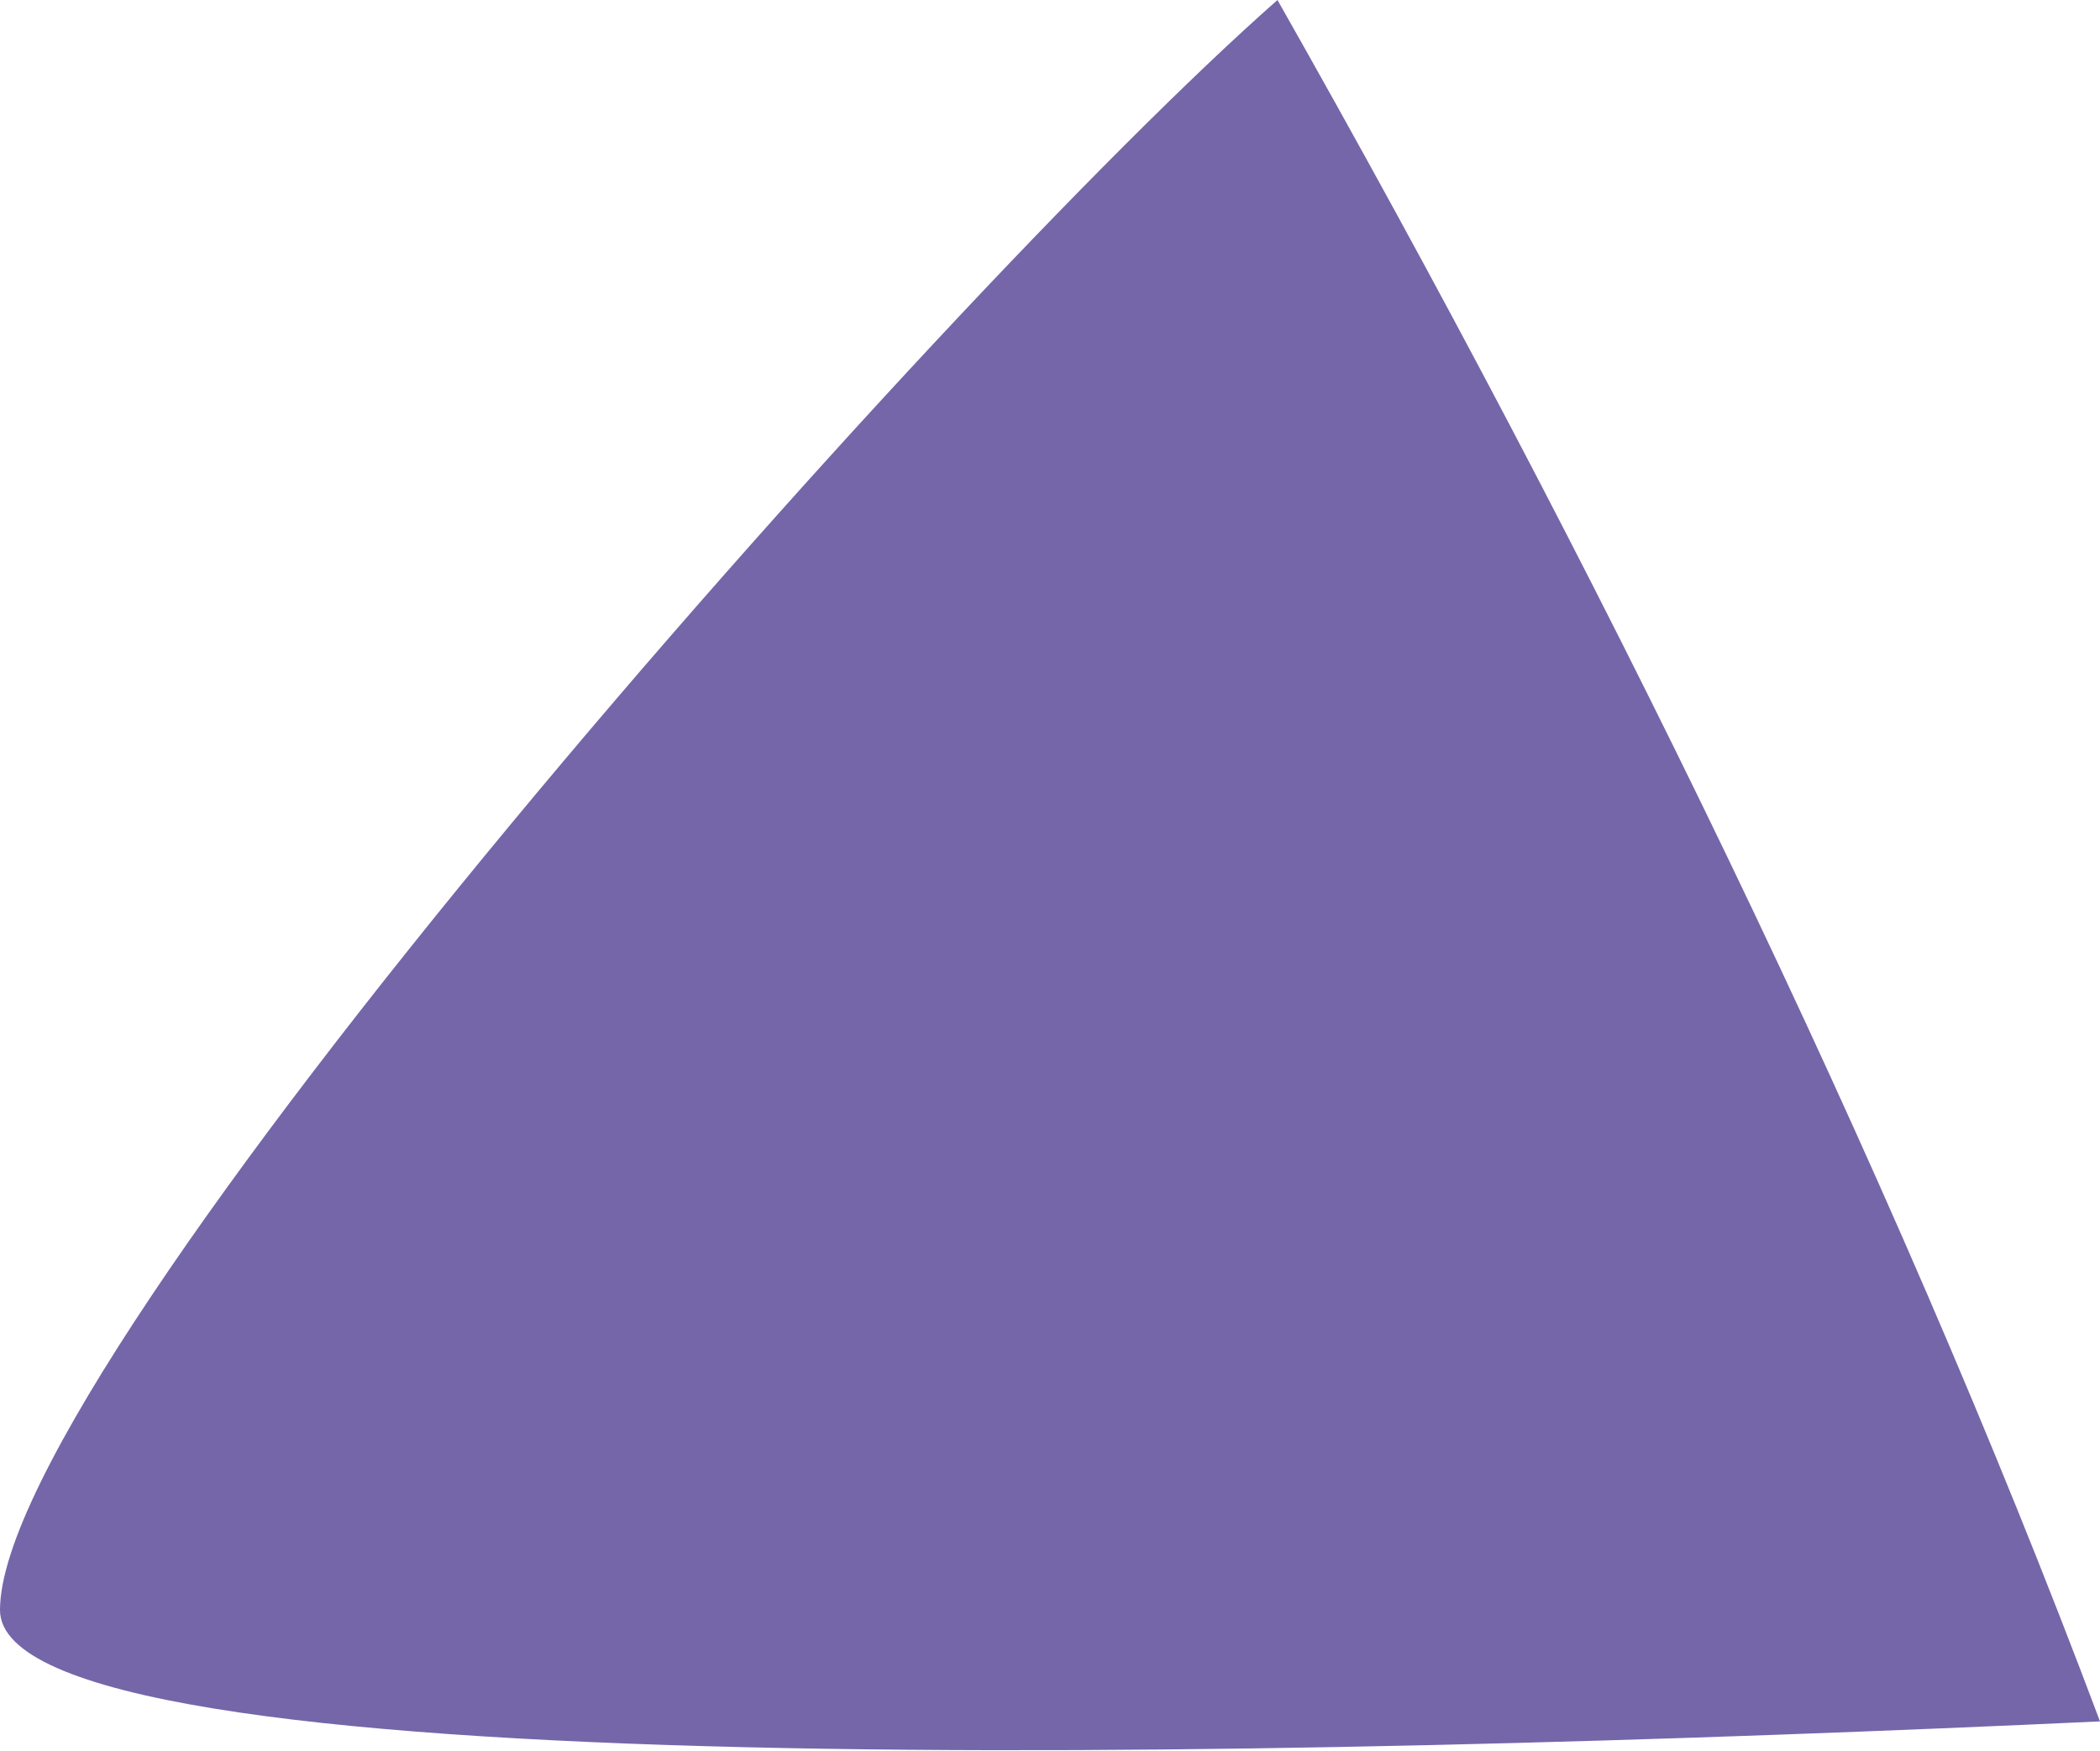
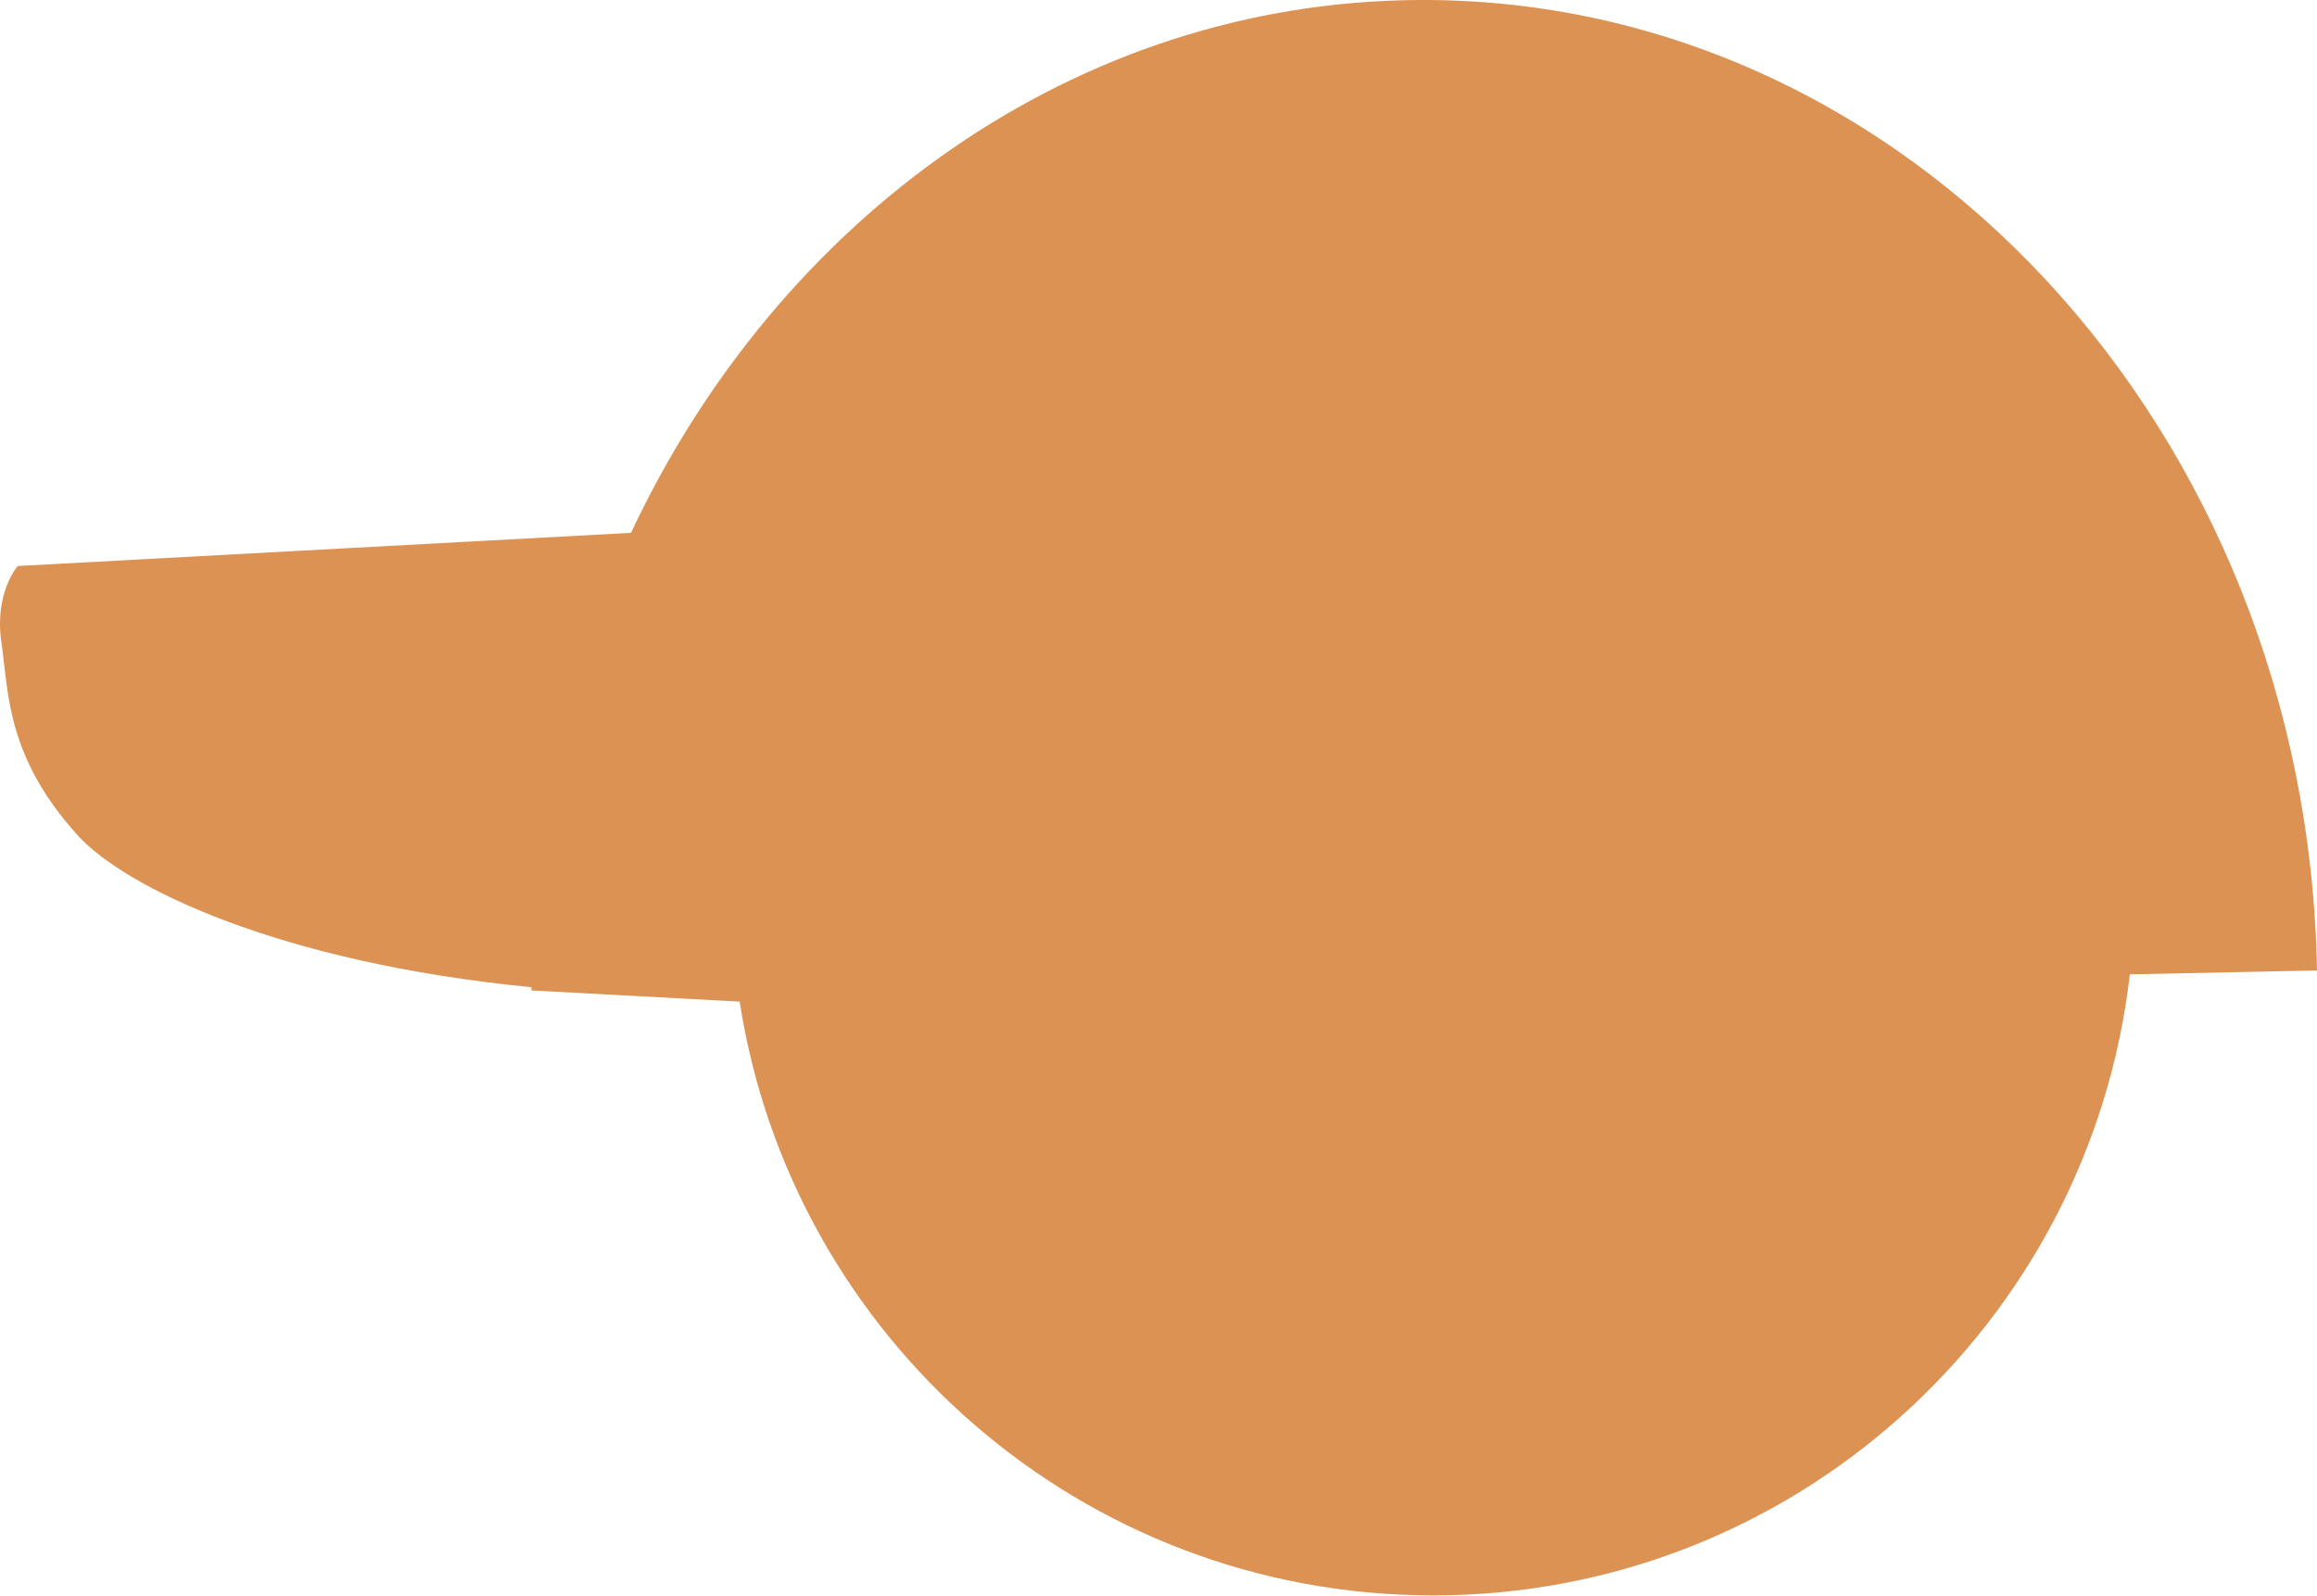
- <svg xmlns="http://www.w3.org/2000/svg" version="1.1" baseProfile="basic" id="Слой_1" x="0px" y="0px" width="34.965px" height="29.133px" viewBox="0 0 34.965 29.133" xml:space="preserve">
-   <path fill="#7566A9" d="M21.27,0C15.584,5.005,0,22.653,0,26.8c0,2.987,21.349,2.483,34.965,1.854  C31.434,19.249,26.538,9.286,21.27,0z" />
+ <svg xmlns="http://www.w3.org/2000/svg" version="1.1" baseProfile="basic" id="Слой_1" x="0px" y="0px" width="111.224px" height="76.582px" viewBox="0 0 111.224 76.582" xml:space="preserve">
+   <path fill="#DB9252" d="M111.224,46.584C110.762,20.703,91.626-0.088,68.178,0c-16.506,0.063-30.772,10.43-37.887,25.577  L0.851,27.17c0,0-1.14,1.283-0.781,3.68c0.349,2.413,0.227,5.457,3.666,9.254c2.233,2.464,9.582,6.089,21.778,7.286l-0.003,0.153  l9.996,0.536c2.492,16.137,16.438,28.503,33.291,28.503c17.288,0,31.52-13.041,33.441-29.812L111.224,46.584z" />
</svg>
